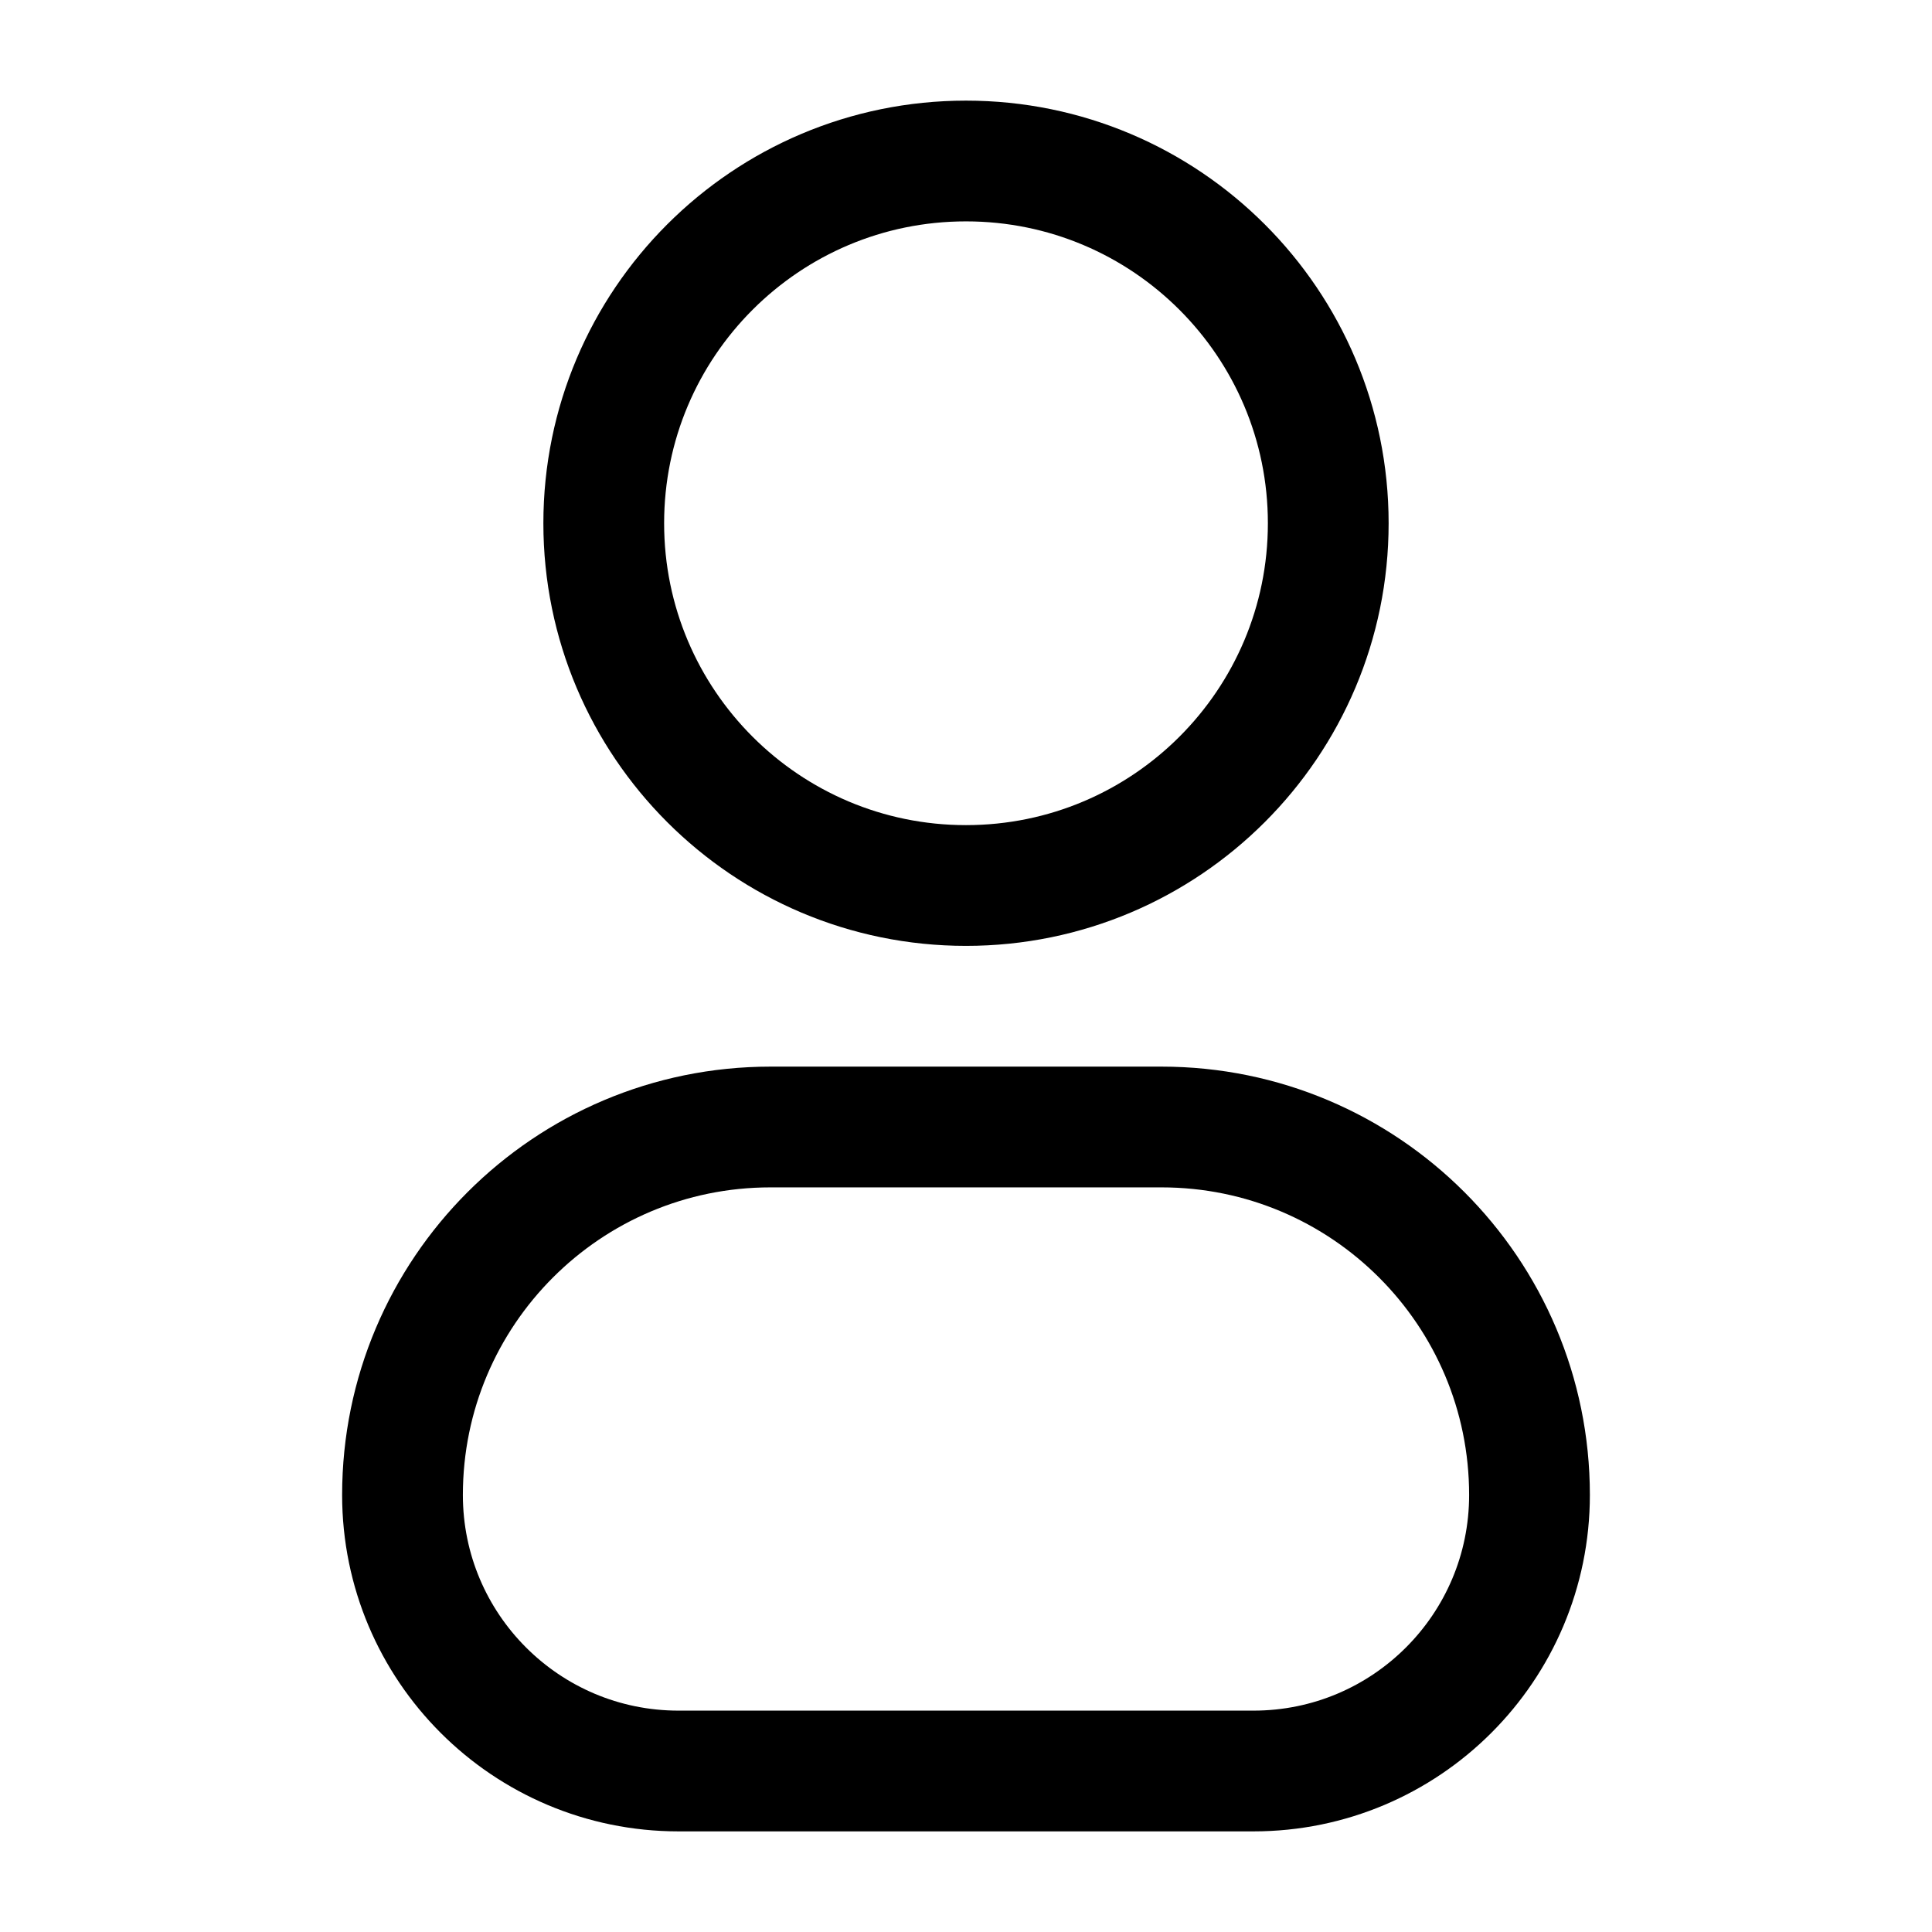
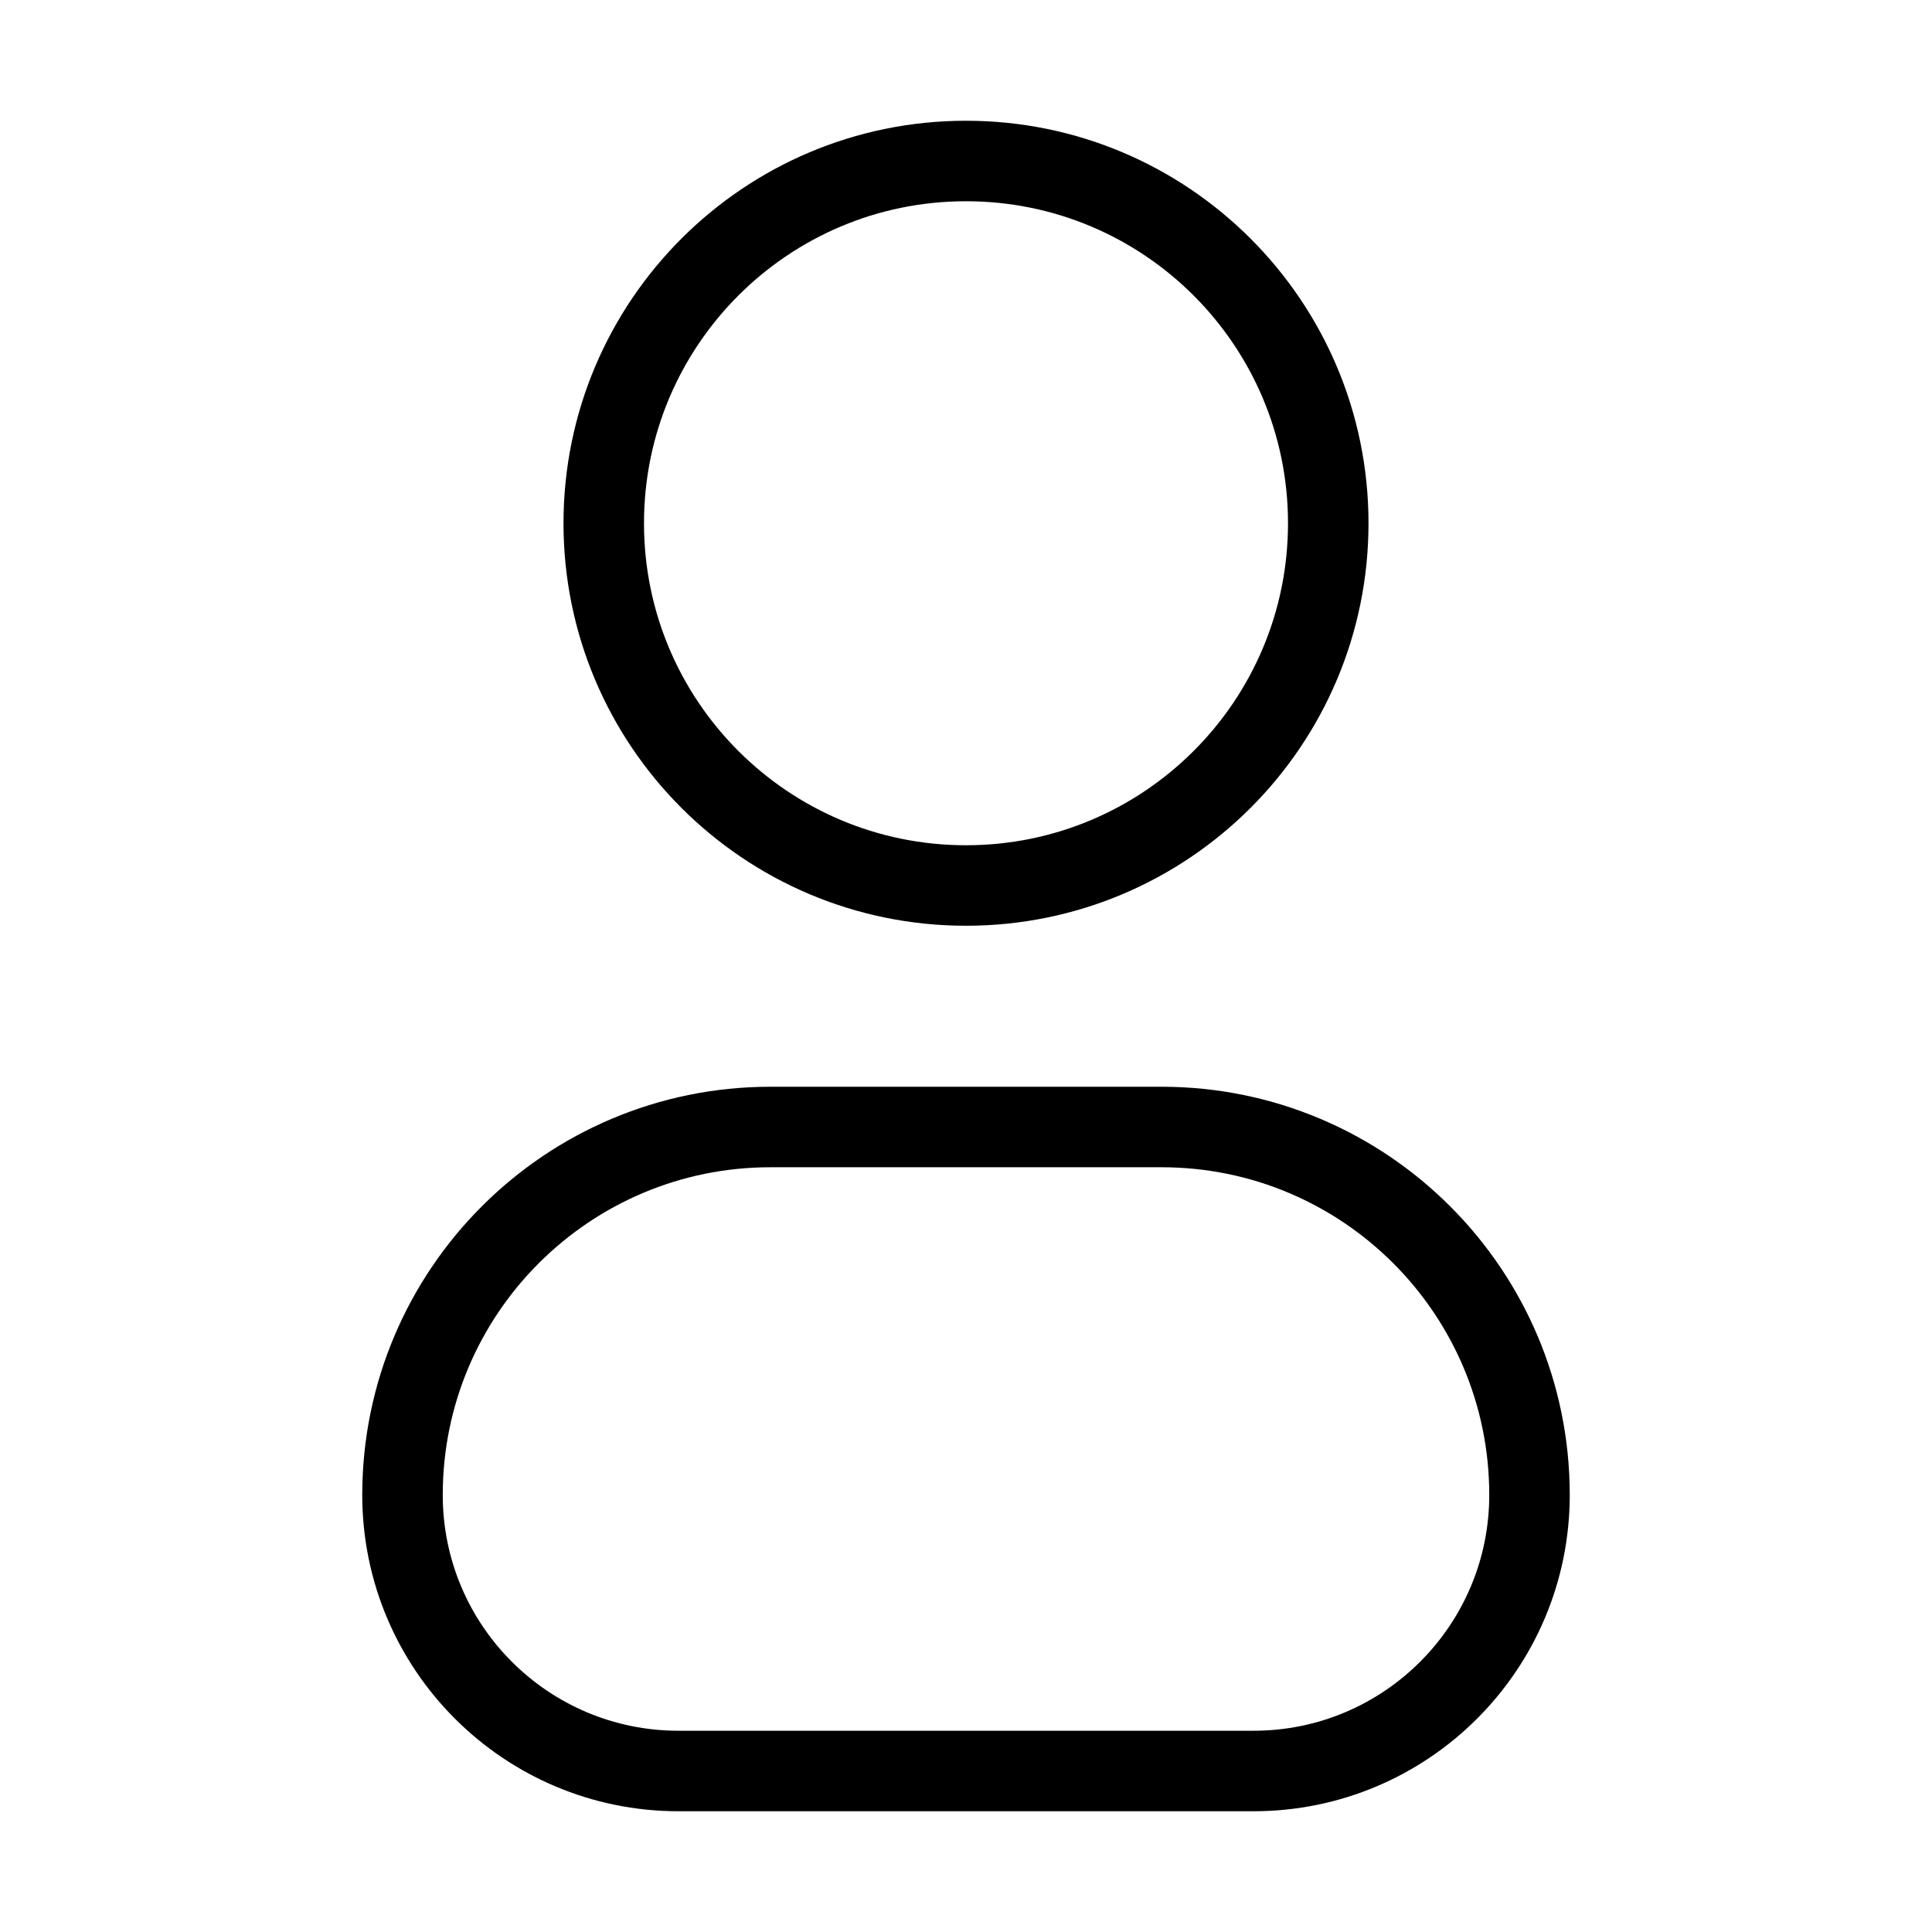
<svg xmlns="http://www.w3.org/2000/svg" width="800px" height="800px" viewBox="0 0 24 24" fill="none">
  <g id="style=linear">
    <g id="profile">
-       <path id="vector" d="M12 11C14.485 11 16.5 8.985 16.5 6.5C16.5 4.015 14.485 2 12 2C9.515 2 7.5 4.015 7.5 6.5C7.5 8.985 9.515 11 12 11Z" stroke="#000000" stroke-width="1.5" stroke-linecap="round" stroke-linejoin="round" />
-       <path id="rec" d="M5 18.571C5 16.047 7.047 14 9.571 14H14.429C16.953 14 19 16.047 19 18.571C19 20.465 17.465 22 15.571 22H8.429C6.535 22 5 20.465 5 18.571Z" stroke="#000000" stroke-width="1.5" />
+       <path id="vector" d="M12 11C14.485 11 16.5 8.985 16.5 6.5C16.5 4.015 14.485 2 12 2C9.515 2 7.5 4.015 7.5 6.5C7.5 8.985 9.515 11 12 11Z" stroke="#000000" strokeWidth="1.5" strokeLinecap="round" strokeLineJoin="round" />
+       <path id="rec" d="M5 18.571C5 16.047 7.047 14 9.571 14H14.429C16.953 14 19 16.047 19 18.571C19 20.465 17.465 22 15.571 22H8.429C6.535 22 5 20.465 5 18.571Z" stroke="#000000" strokeWidth="1.5" />
    </g>
  </g>
</svg>
